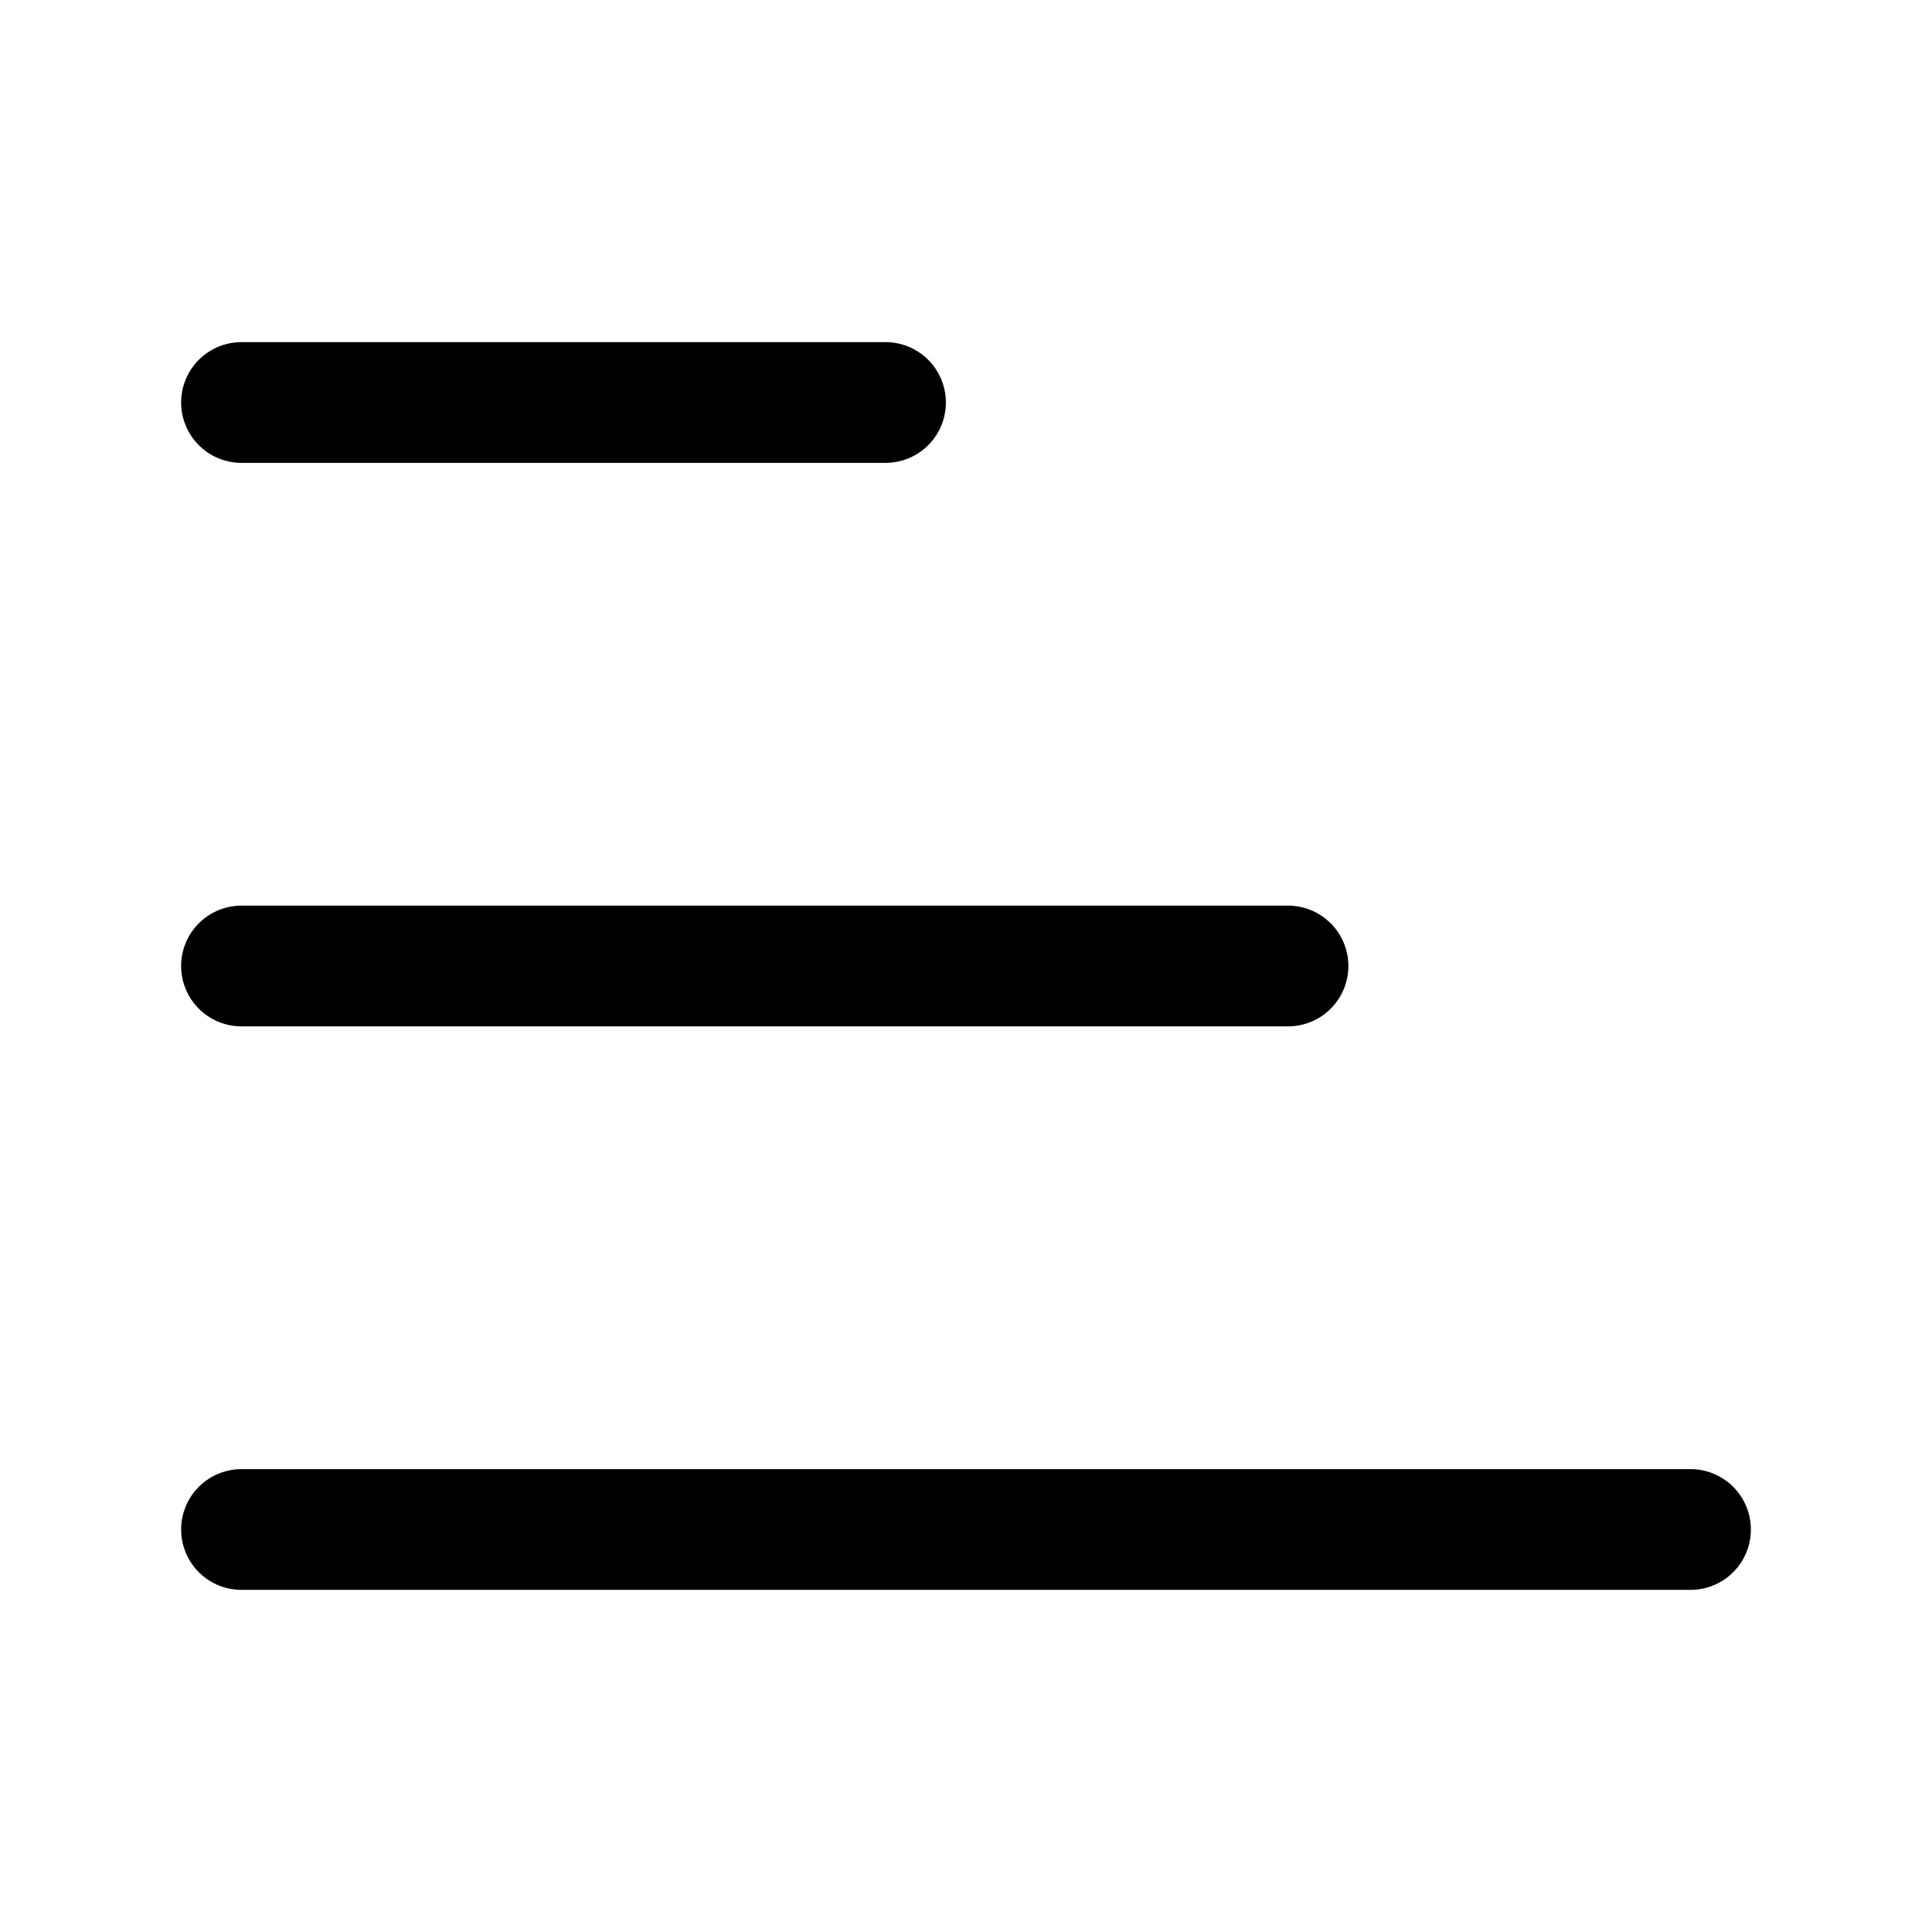
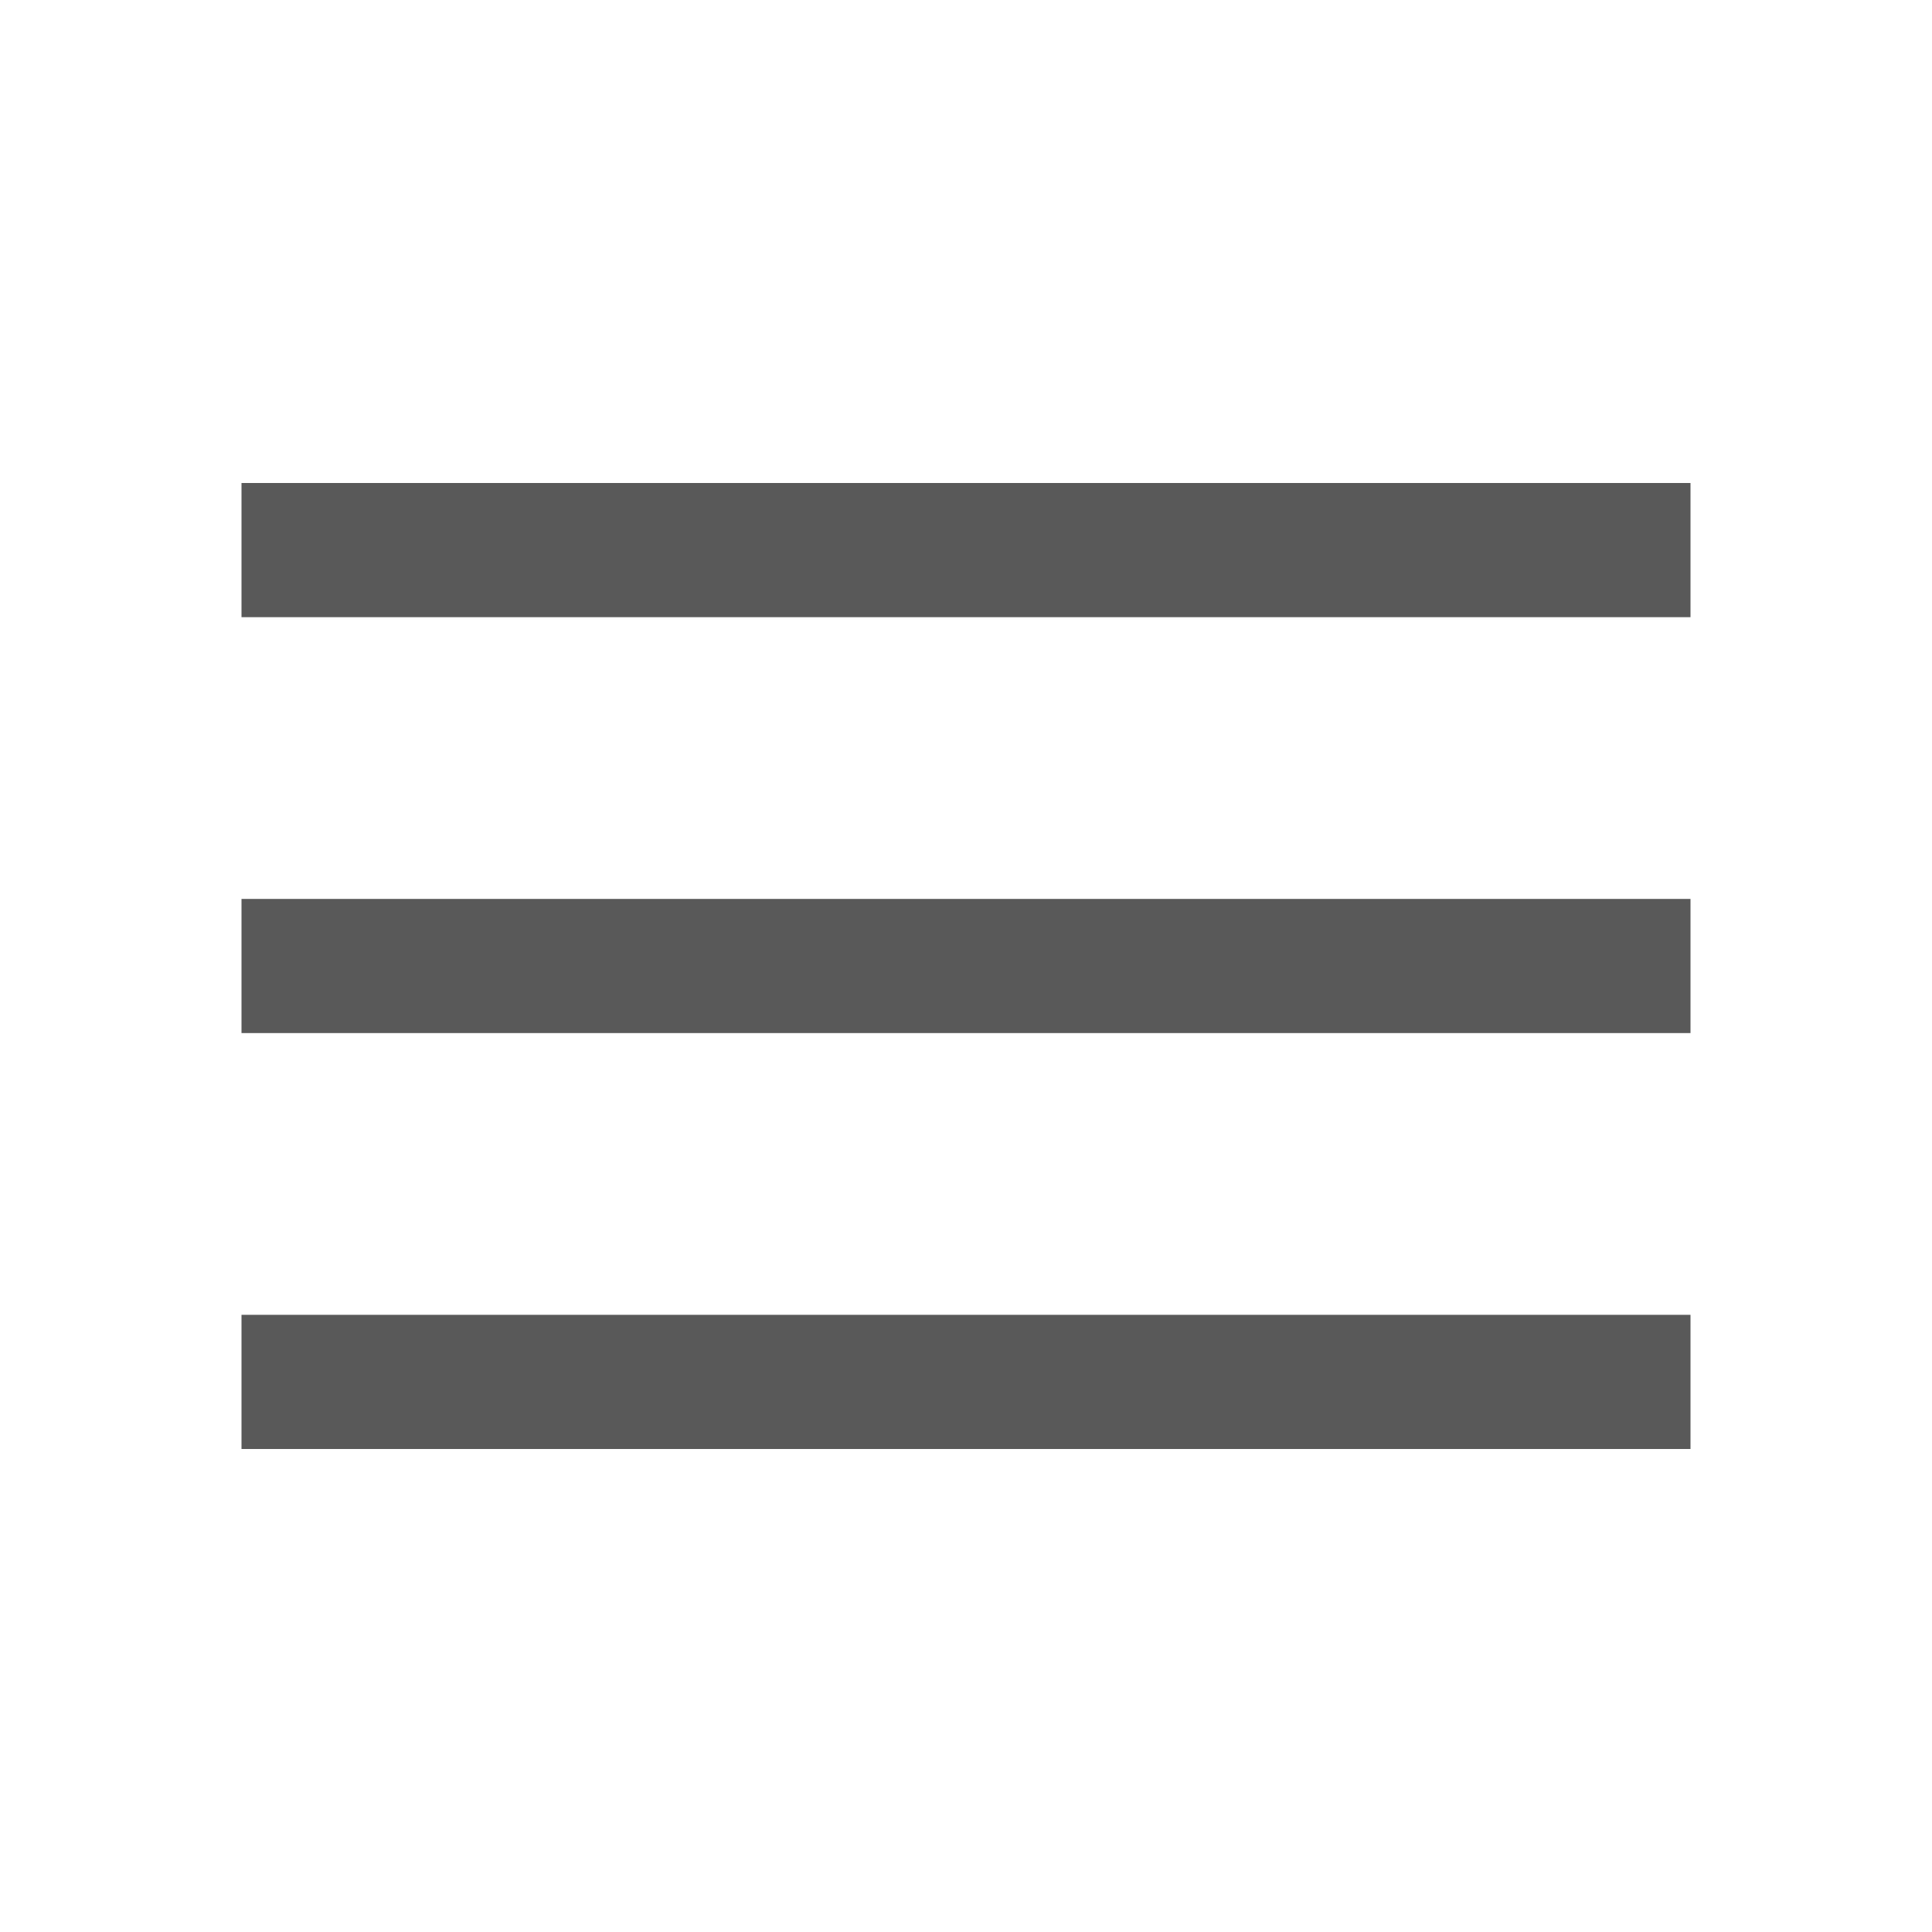
- <svg xmlns="http://www.w3.org/2000/svg" aria-hidden="true" role="img" class="iconify iconify--iconoir" width="100%" height="100%" preserveAspectRatio="xMidYMid meet" viewBox="0 0 24 24">
-   <path fill="none" stroke="currentColor" stroke-linecap="round" stroke-linejoin="round" stroke-width="1.5" d="M3 5h8m-8 7h13M3 19h18" />
+ <svg xmlns="http://www.w3.org/2000/svg" height="40px" viewBox="0 -960 960 960" width="40px" fill="#595959">
+   <path d="M120-240v-66.67h720V-240H120Zm0-206.67v-66.66h720v66.66H120Zm0-206.66V-720h720v66.67H120Z" />
</svg>
